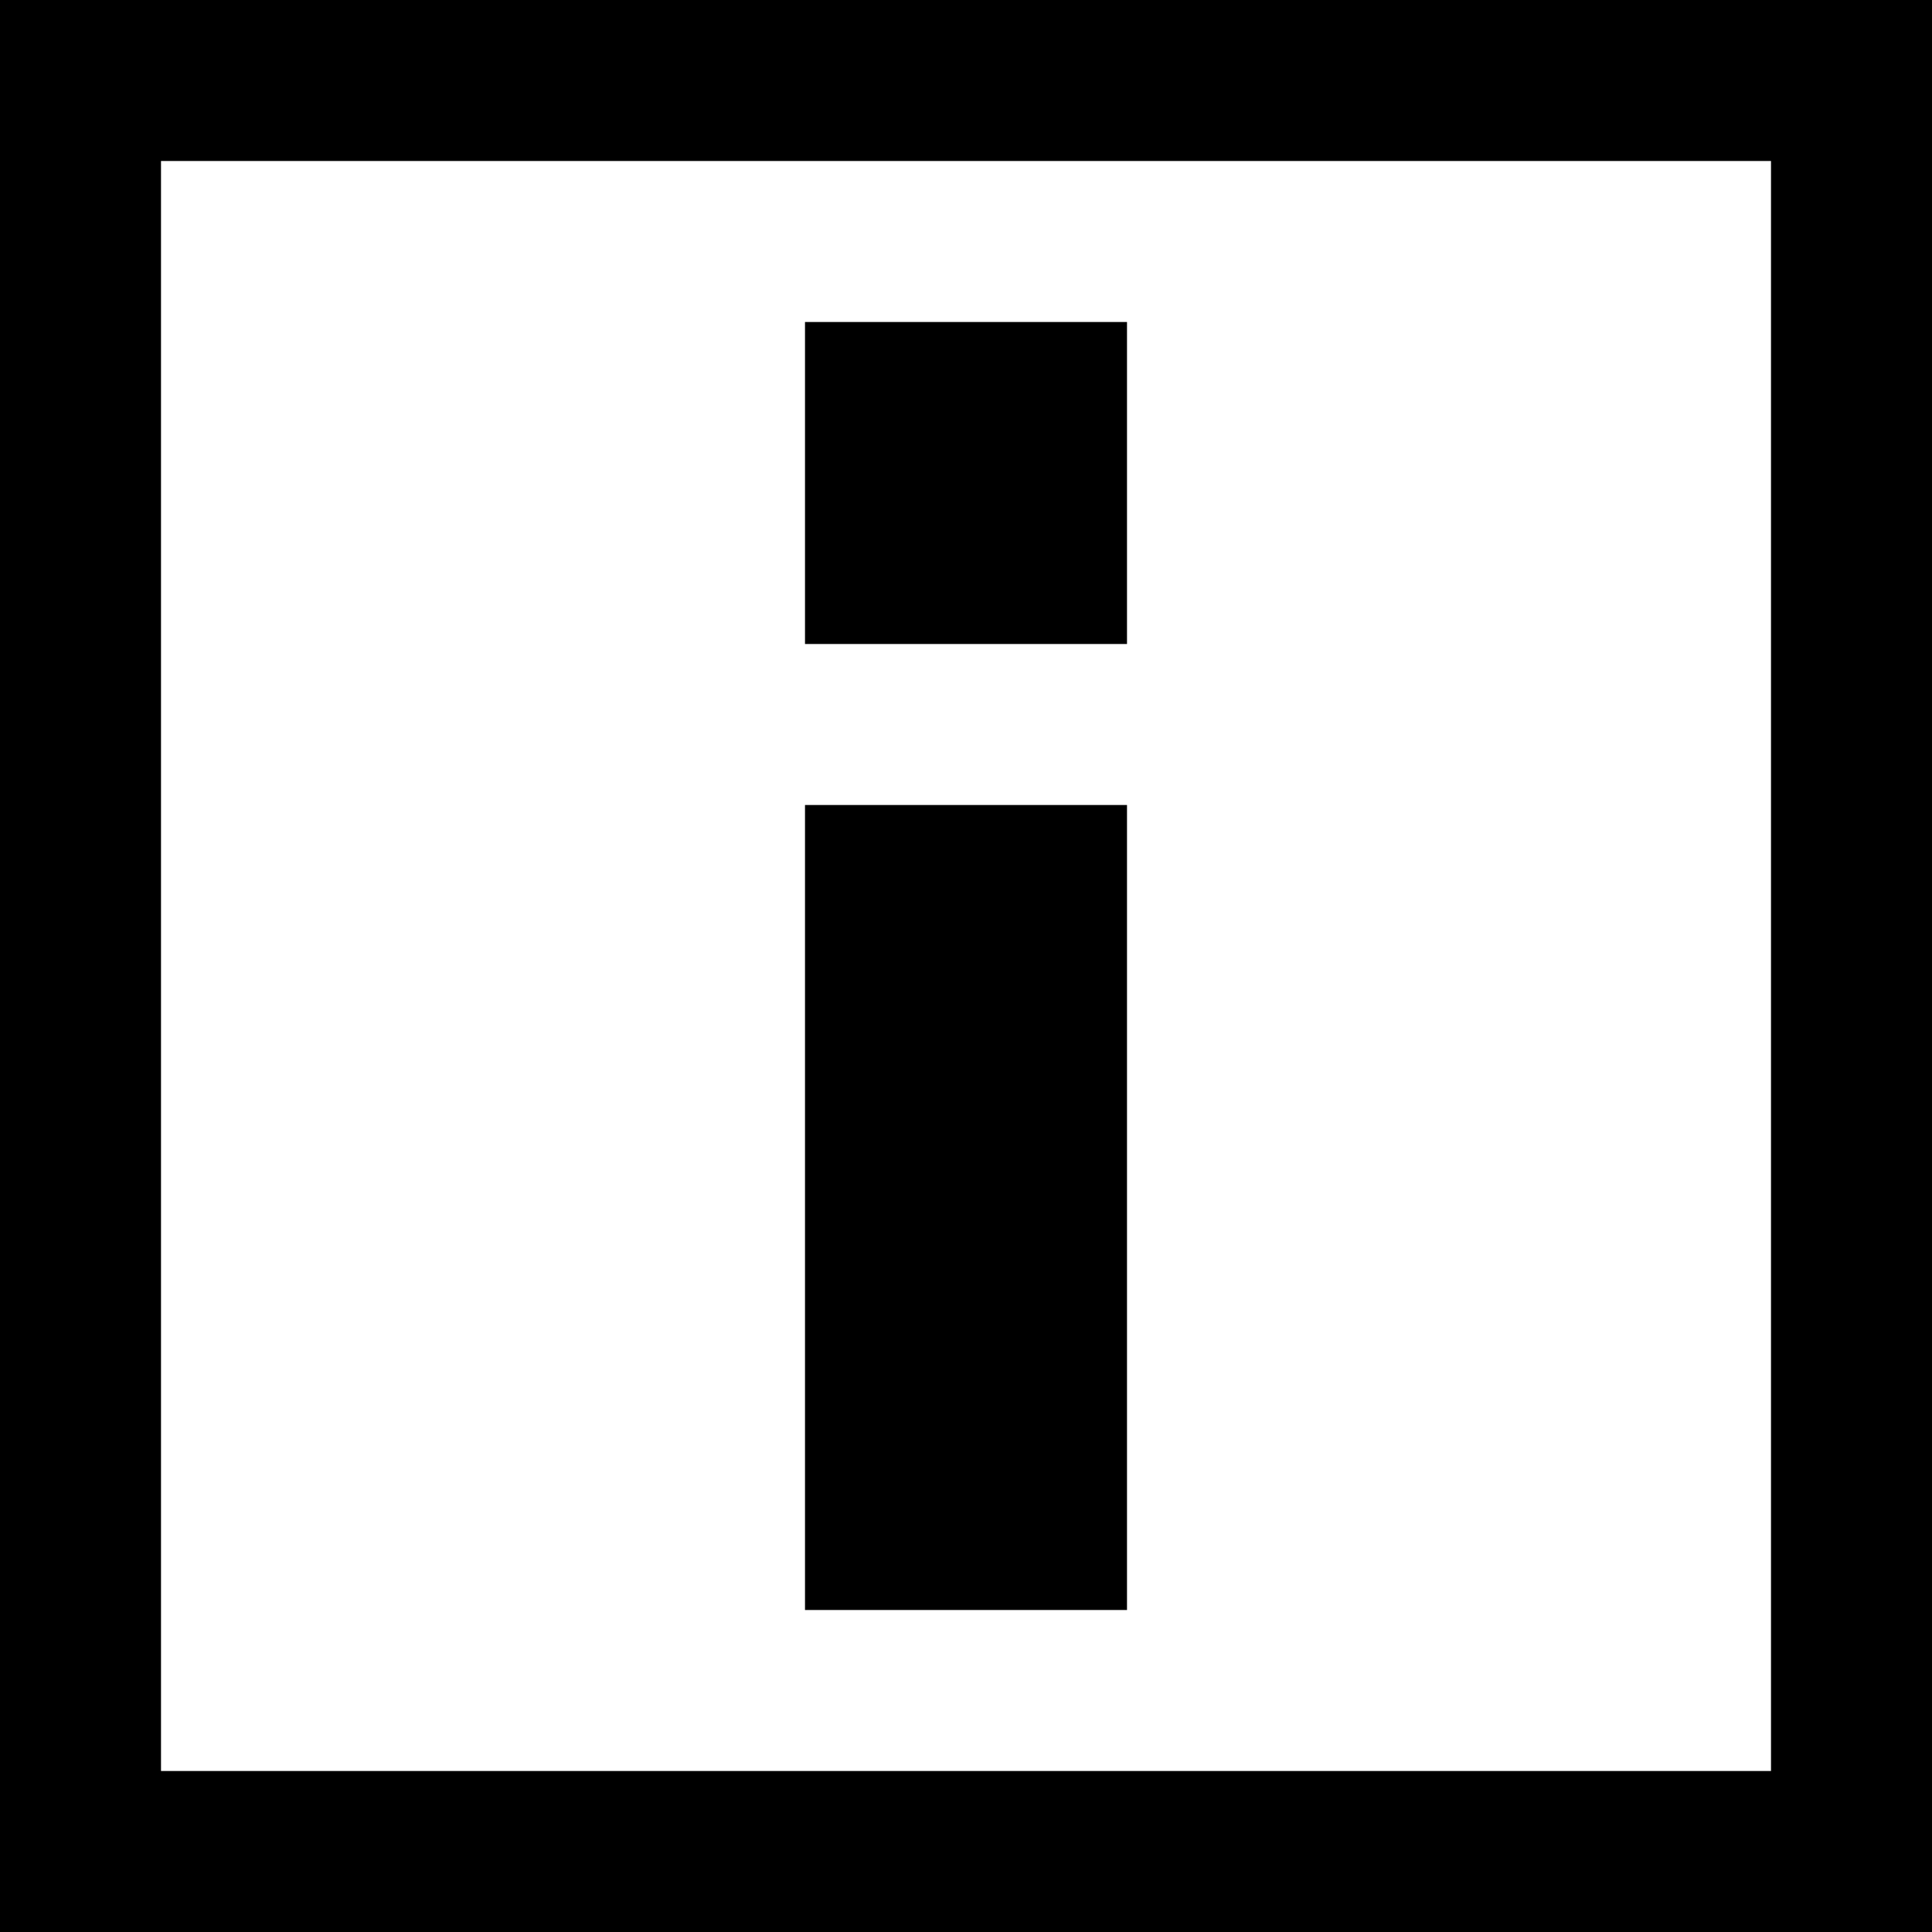
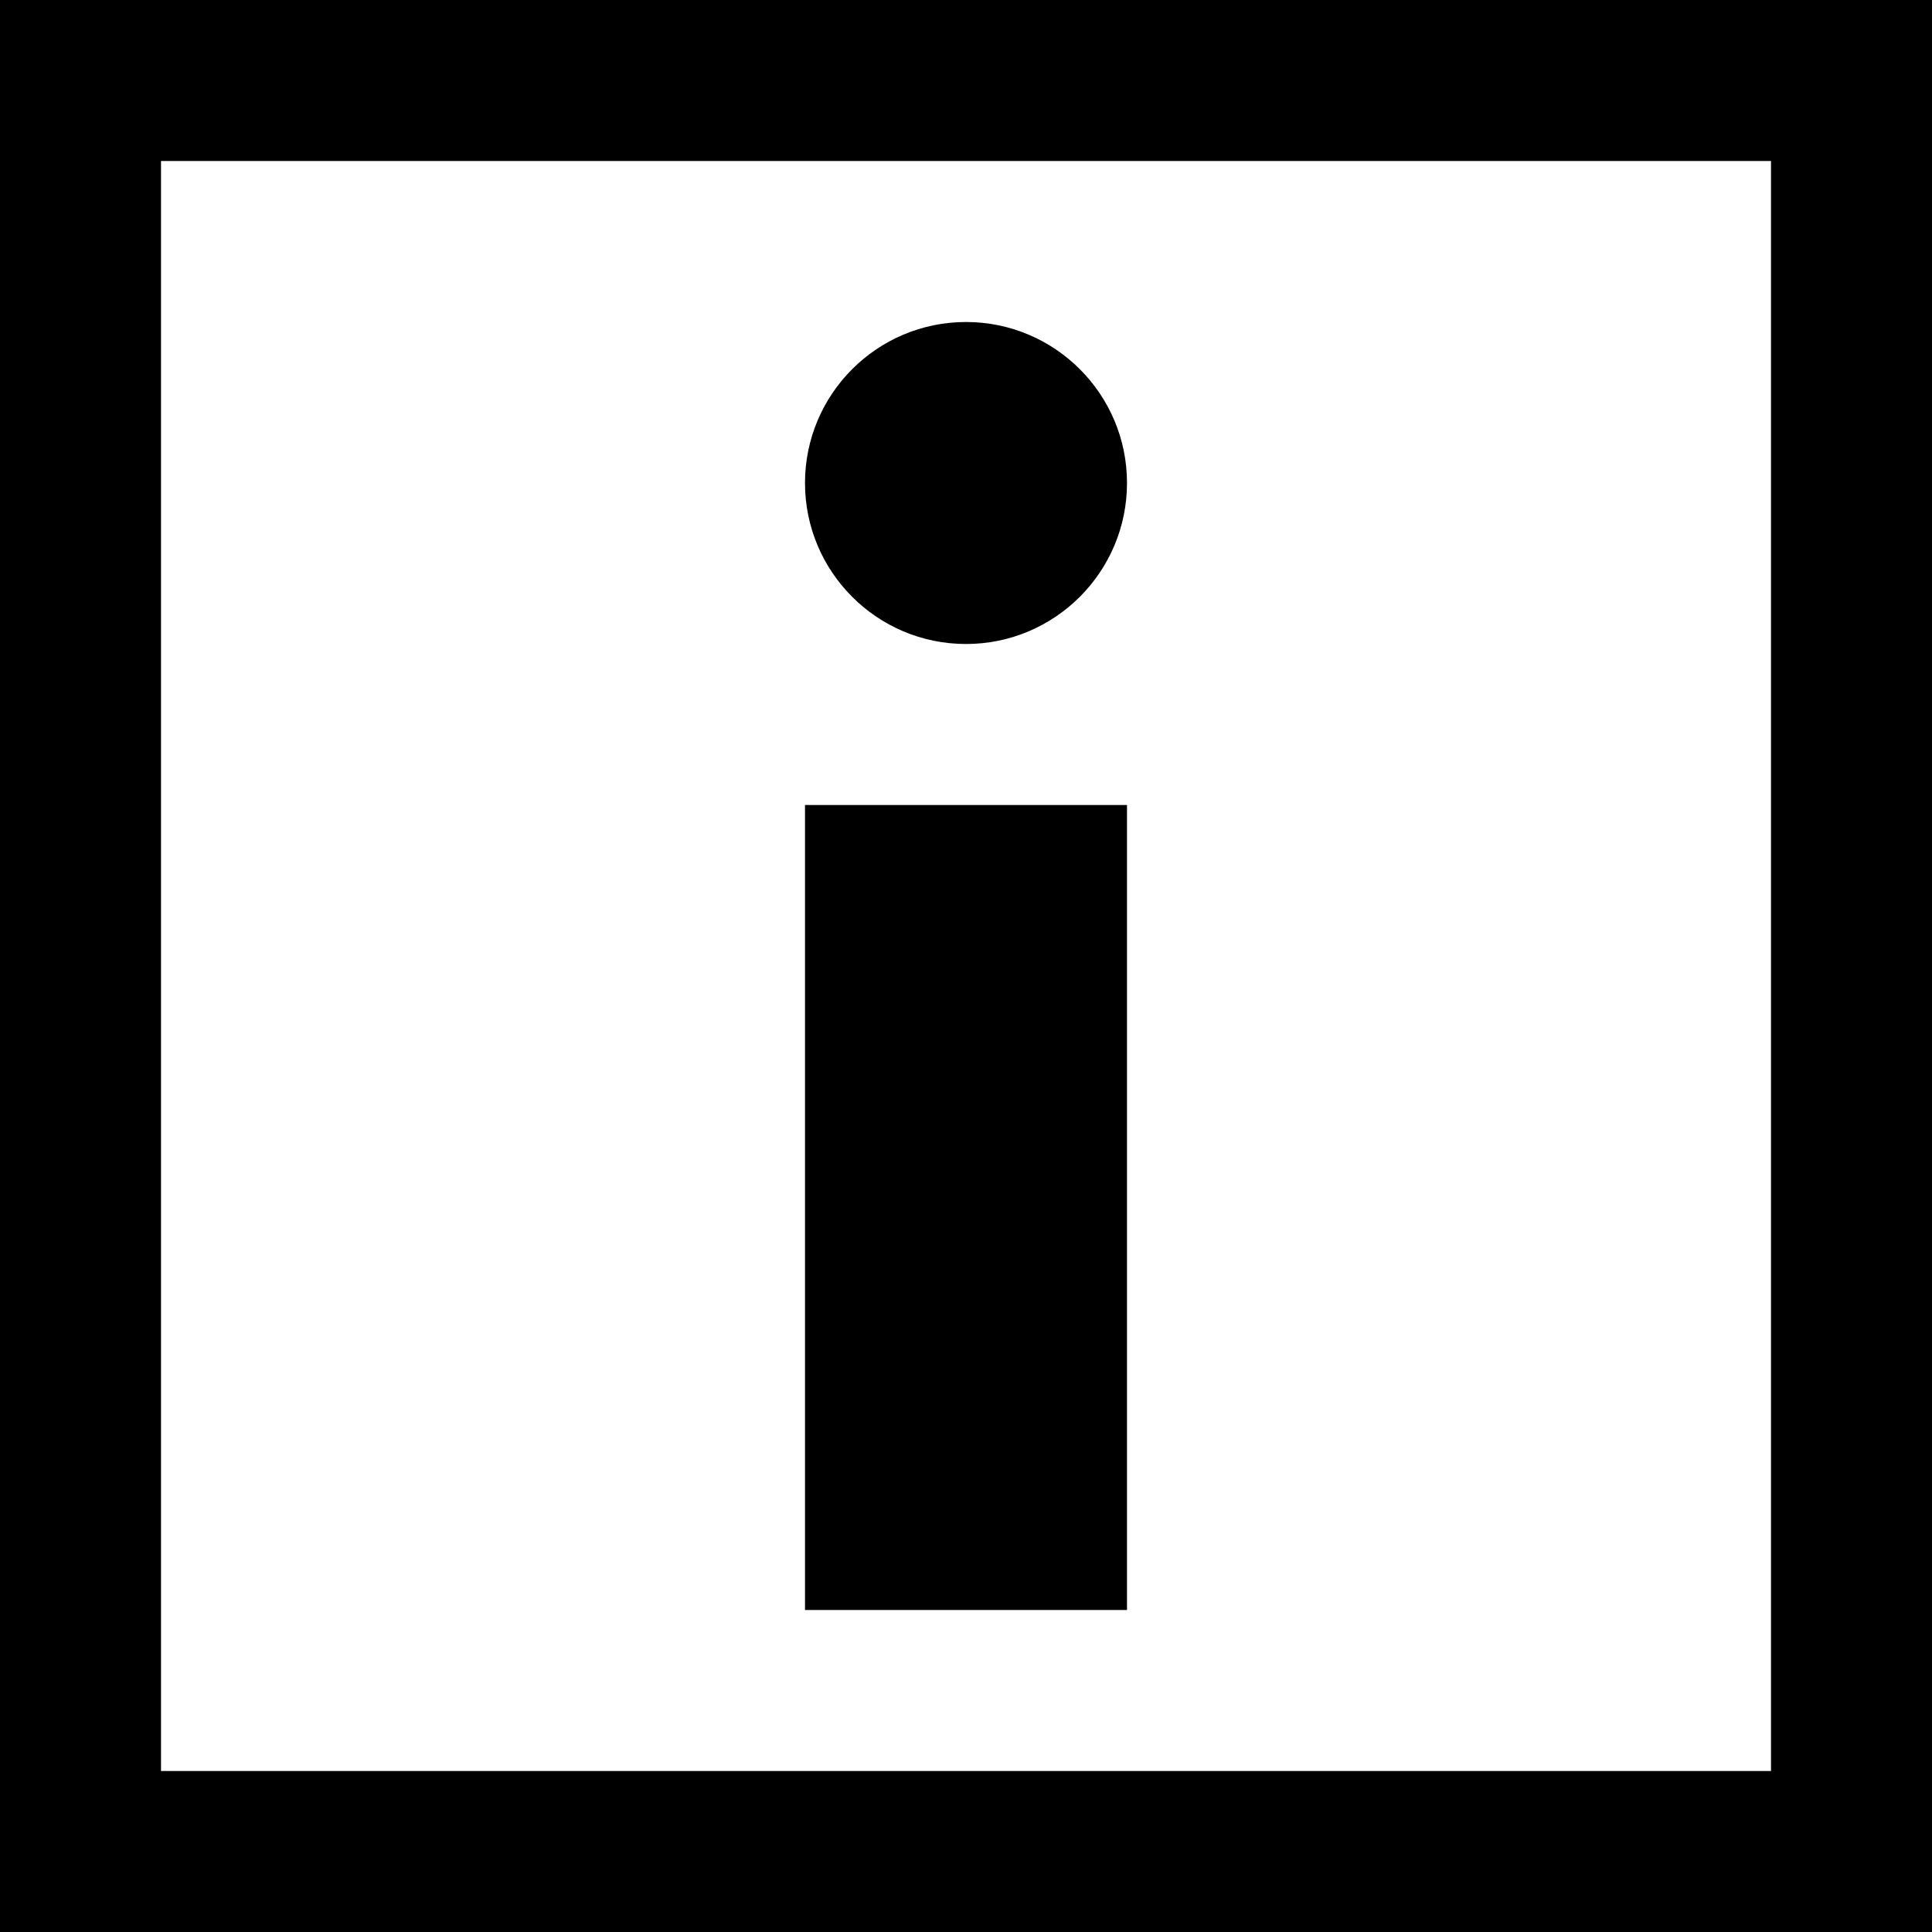
<svg xmlns="http://www.w3.org/2000/svg" width="12" height="12" viewBox="0 0 12 12">
-   <path d="M5 2H7V4H5V2Z" />
-   <path d="M5 5H7V10H5V5Z" />
-   <path fill-rule="evenodd" clip-rule="evenodd" d="M0 12V0H12V12H0ZM1 1H11V11H1V1Z" />
+   <path d="M6 2C6.552 2 7 2.448 7 3C7 3.552 6.552 4 6 4C5.448 4 5 3.552 5 3C5 2.448 5.448 2 6 2Z" />
+   <path d="M7 5V10H5V5H7Z" />
+   <path fill-rule="evenodd" clip-rule="evenodd" d="M0 0V12H12V0H0ZM11 1H1V11H11V1Z" />
</svg>
